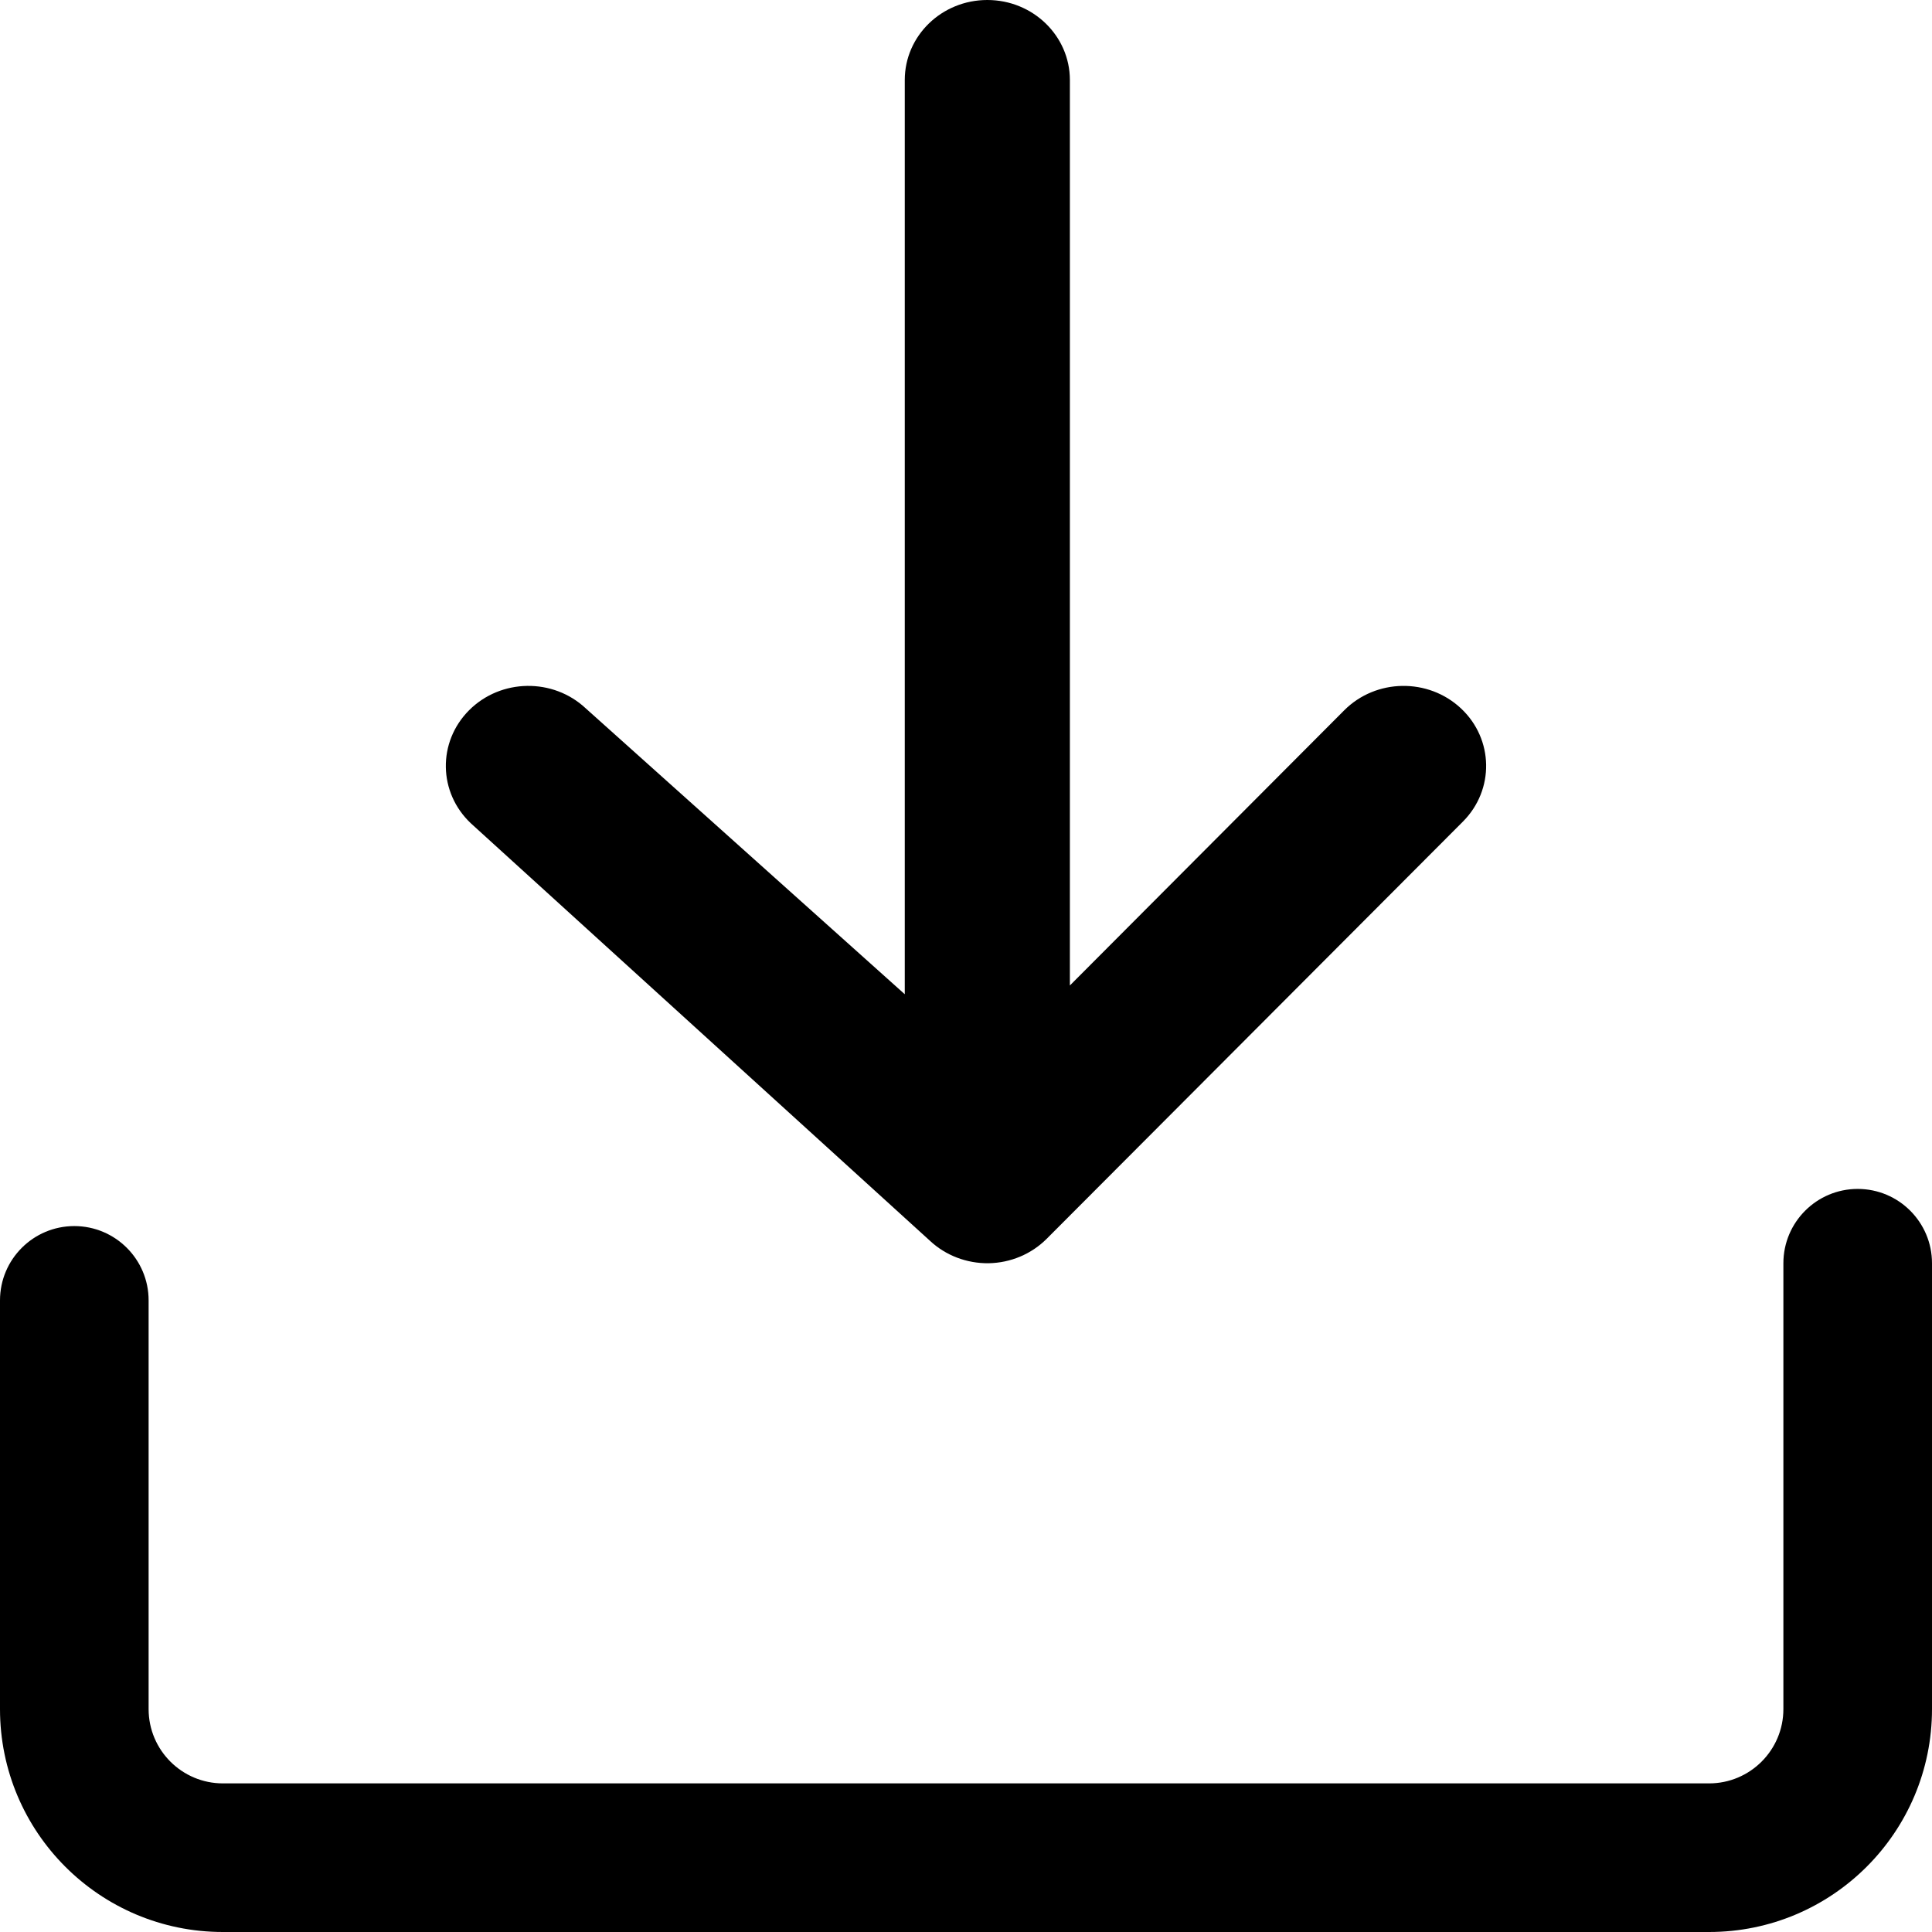
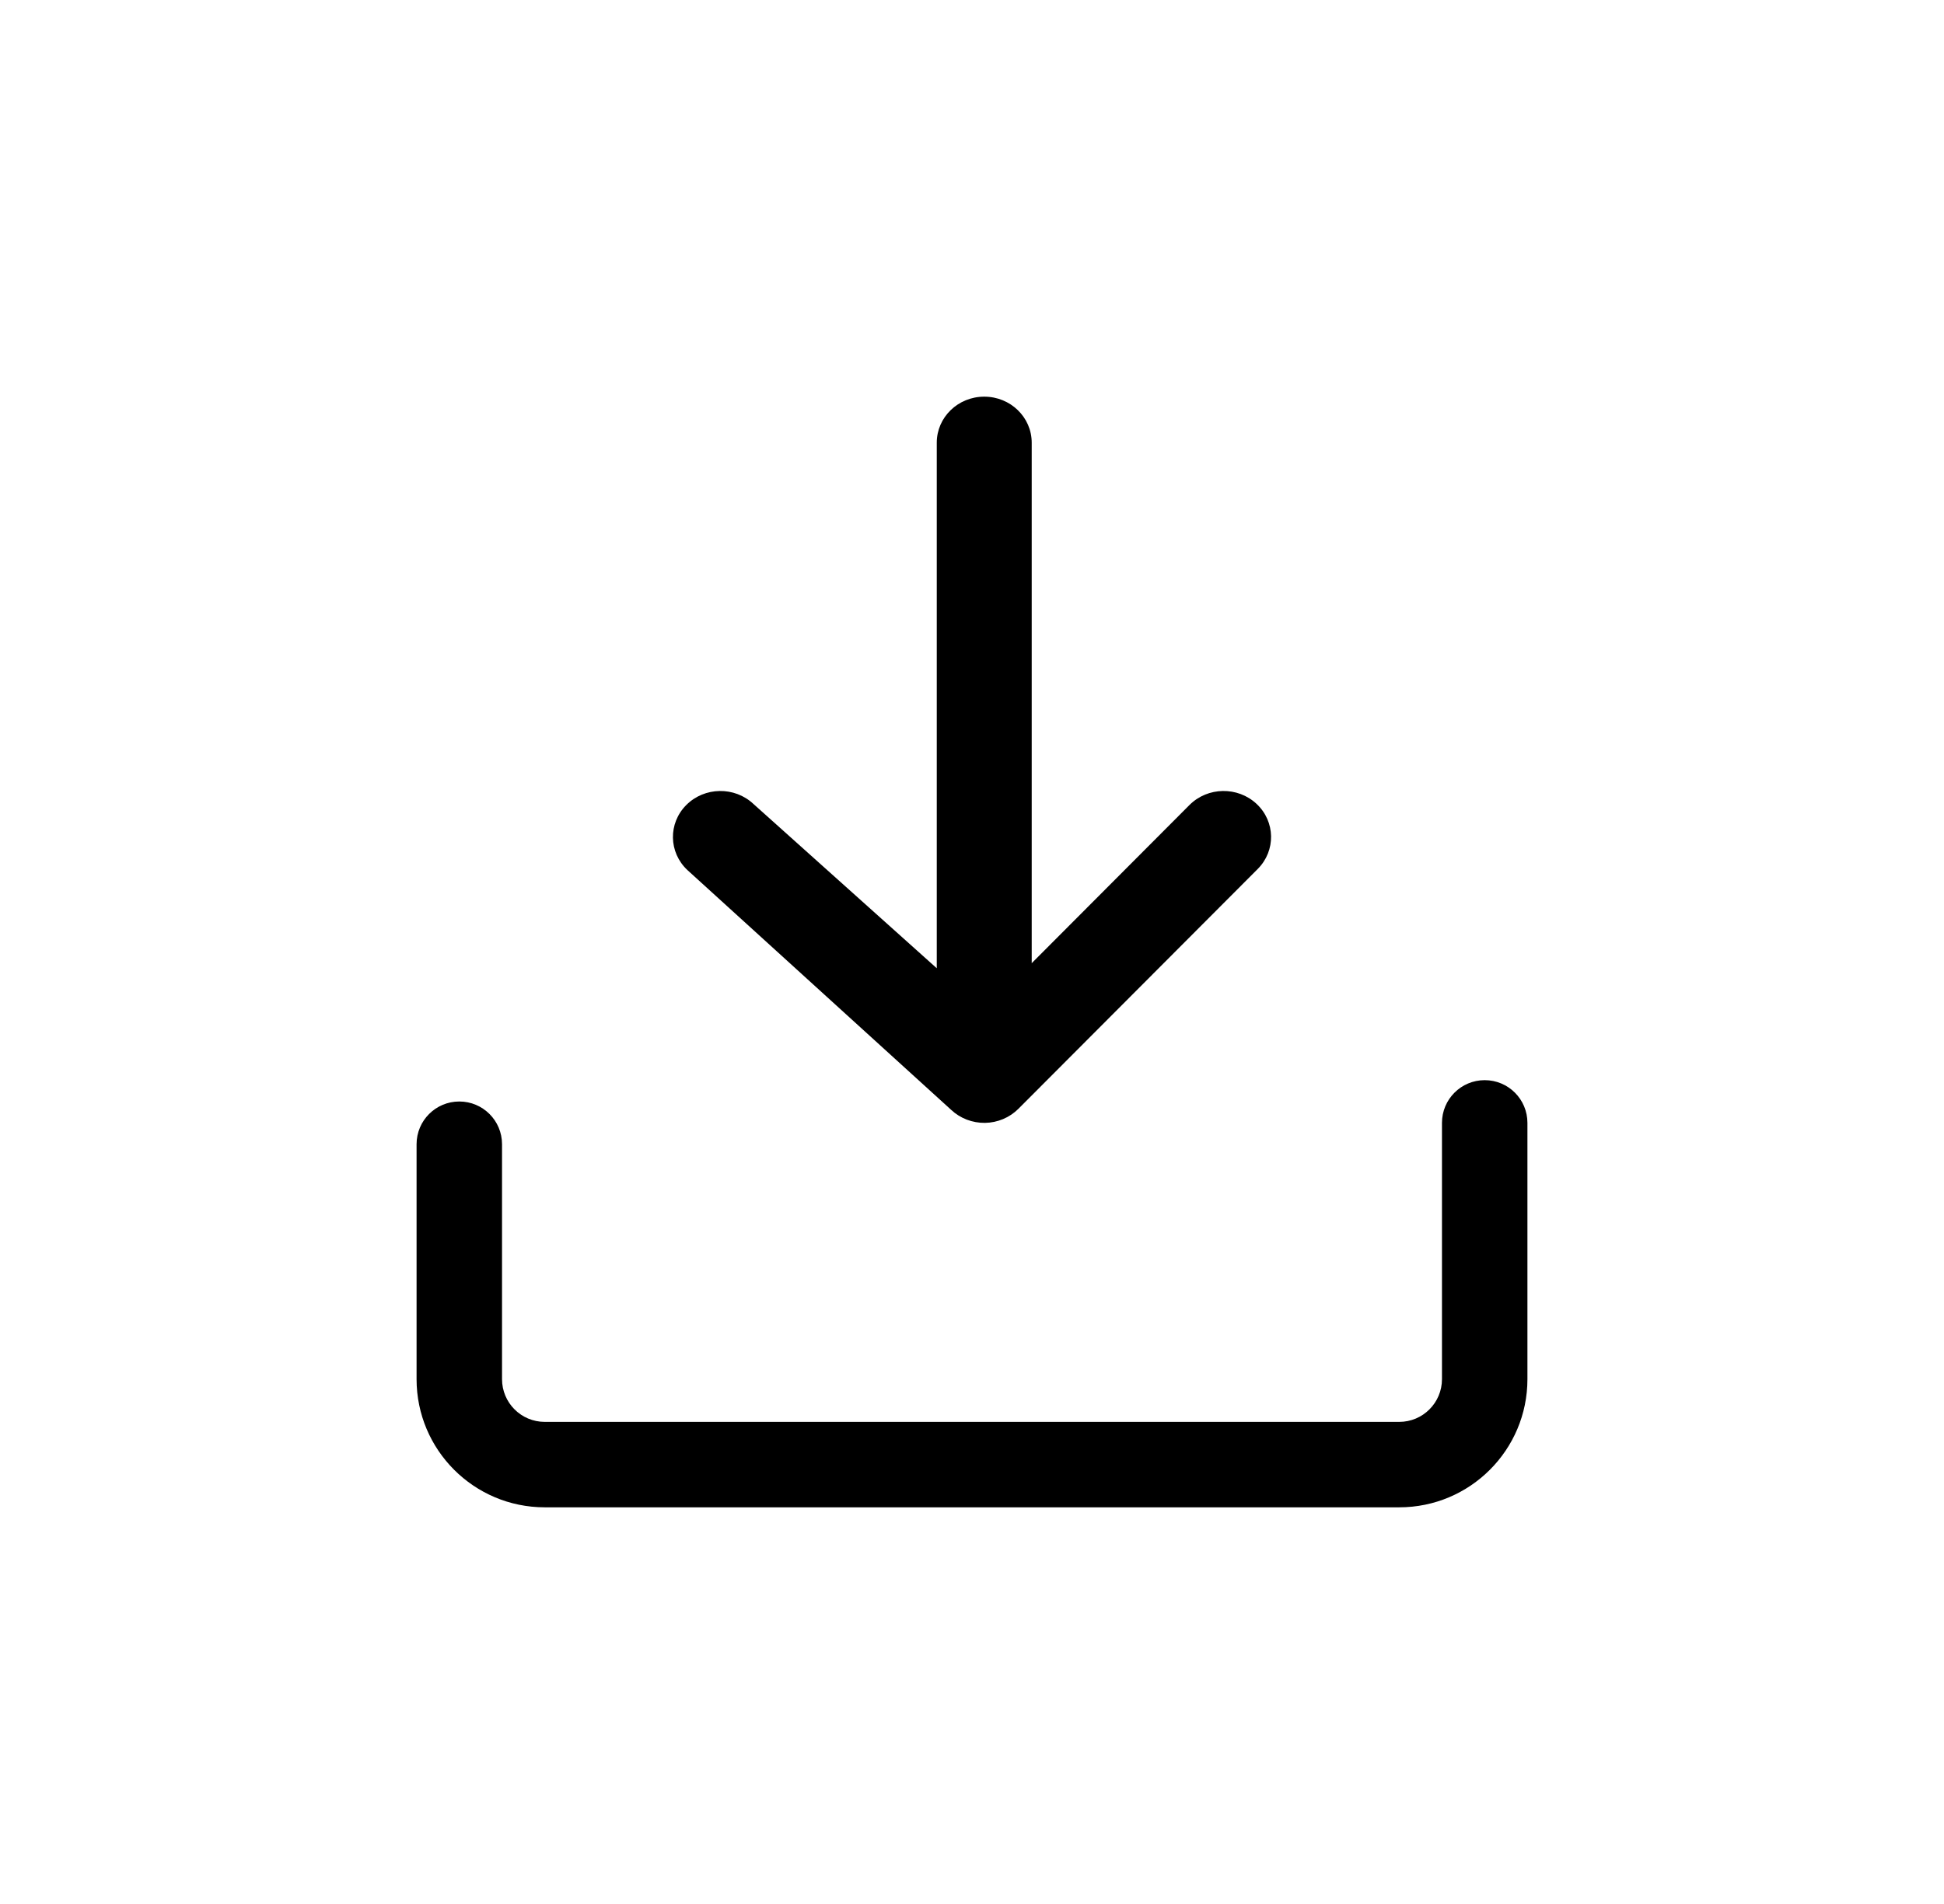
- <svg xmlns="http://www.w3.org/2000/svg" width="26" height="26" viewBox="0 0 26 26" fill="none">
-   <path fill-rule="evenodd" clip-rule="evenodd" d="M25 16C25.552 16 26 16.448 26 17V23C26 24.657 24.657 26 23 26H3C1.343 26 0 24.657 0 23V17.5C0 16.948 0.448 16.5 1 16.5C1.552 16.5 2 16.948 2 17.5V23C2 23.552 2.448 24 3 24H23C23.552 24 24 23.552 24 23V17C24 16.448 24.448 16 25 16Z" fill="black" />
-   <path fill-rule="evenodd" clip-rule="evenodd" d="M13.287 -4.57764e-05C12.673 -4.58292e-05 12.176 0.482 12.176 1.077L12.176 13.38L7.884 9.534C7.443 9.12 6.74 9.131 6.313 9.558C5.886 9.986 5.897 10.667 6.338 11.081L12.514 16.697C12.725 16.895 13.01 17.004 13.305 17C13.599 16.995 13.88 16.877 14.085 16.672L19.687 11.057C20.114 10.629 20.102 9.947 19.662 9.534C19.221 9.12 18.517 9.131 18.09 9.559L14.398 13.262L14.398 1.077C14.398 0.482 13.9 -4.57235e-05 13.287 -4.57764e-05Z" fill="black" />
+ <svg xmlns="http://www.w3.org/2000/svg" width="49" height="48" viewBox="0 0 49 48" fill="none">
+   <path fill-rule="evenodd" clip-rule="evenodd" d="M37.423 27.231C38.018 27.231 38.5 27.713 38.5 28.308V34.769C38.5 36.553 37.053 38 35.269 38H13.731C11.947 38 10.5 36.553 10.5 34.769V28.846C10.5 28.251 10.982 27.769 11.577 27.769C12.172 27.769 12.654 28.251 12.654 28.846V34.769C12.654 35.364 13.136 35.846 13.731 35.846H35.269C35.864 35.846 36.346 35.364 36.346 34.769V28.308C36.346 27.713 36.828 27.231 37.423 27.231Z" fill="currentColor" />
+   <path fill-rule="evenodd" clip-rule="evenodd" d="M24.809 10C24.148 10 23.612 10.519 23.612 11.16L23.612 24.41L18.991 20.268C18.516 19.822 17.759 19.834 17.299 20.294C16.839 20.754 16.851 21.488 17.326 21.934L23.976 27.981C24.204 28.195 24.511 28.312 24.828 28.308C25.145 28.303 25.448 28.175 25.669 27.954L31.702 21.907C32.161 21.447 32.149 20.713 31.674 20.267C31.199 19.822 30.442 19.834 29.982 20.294L26.005 24.282L26.005 11.16C26.005 10.519 25.47 10 24.809 10Z" fill="currentColor" />
</svg>
